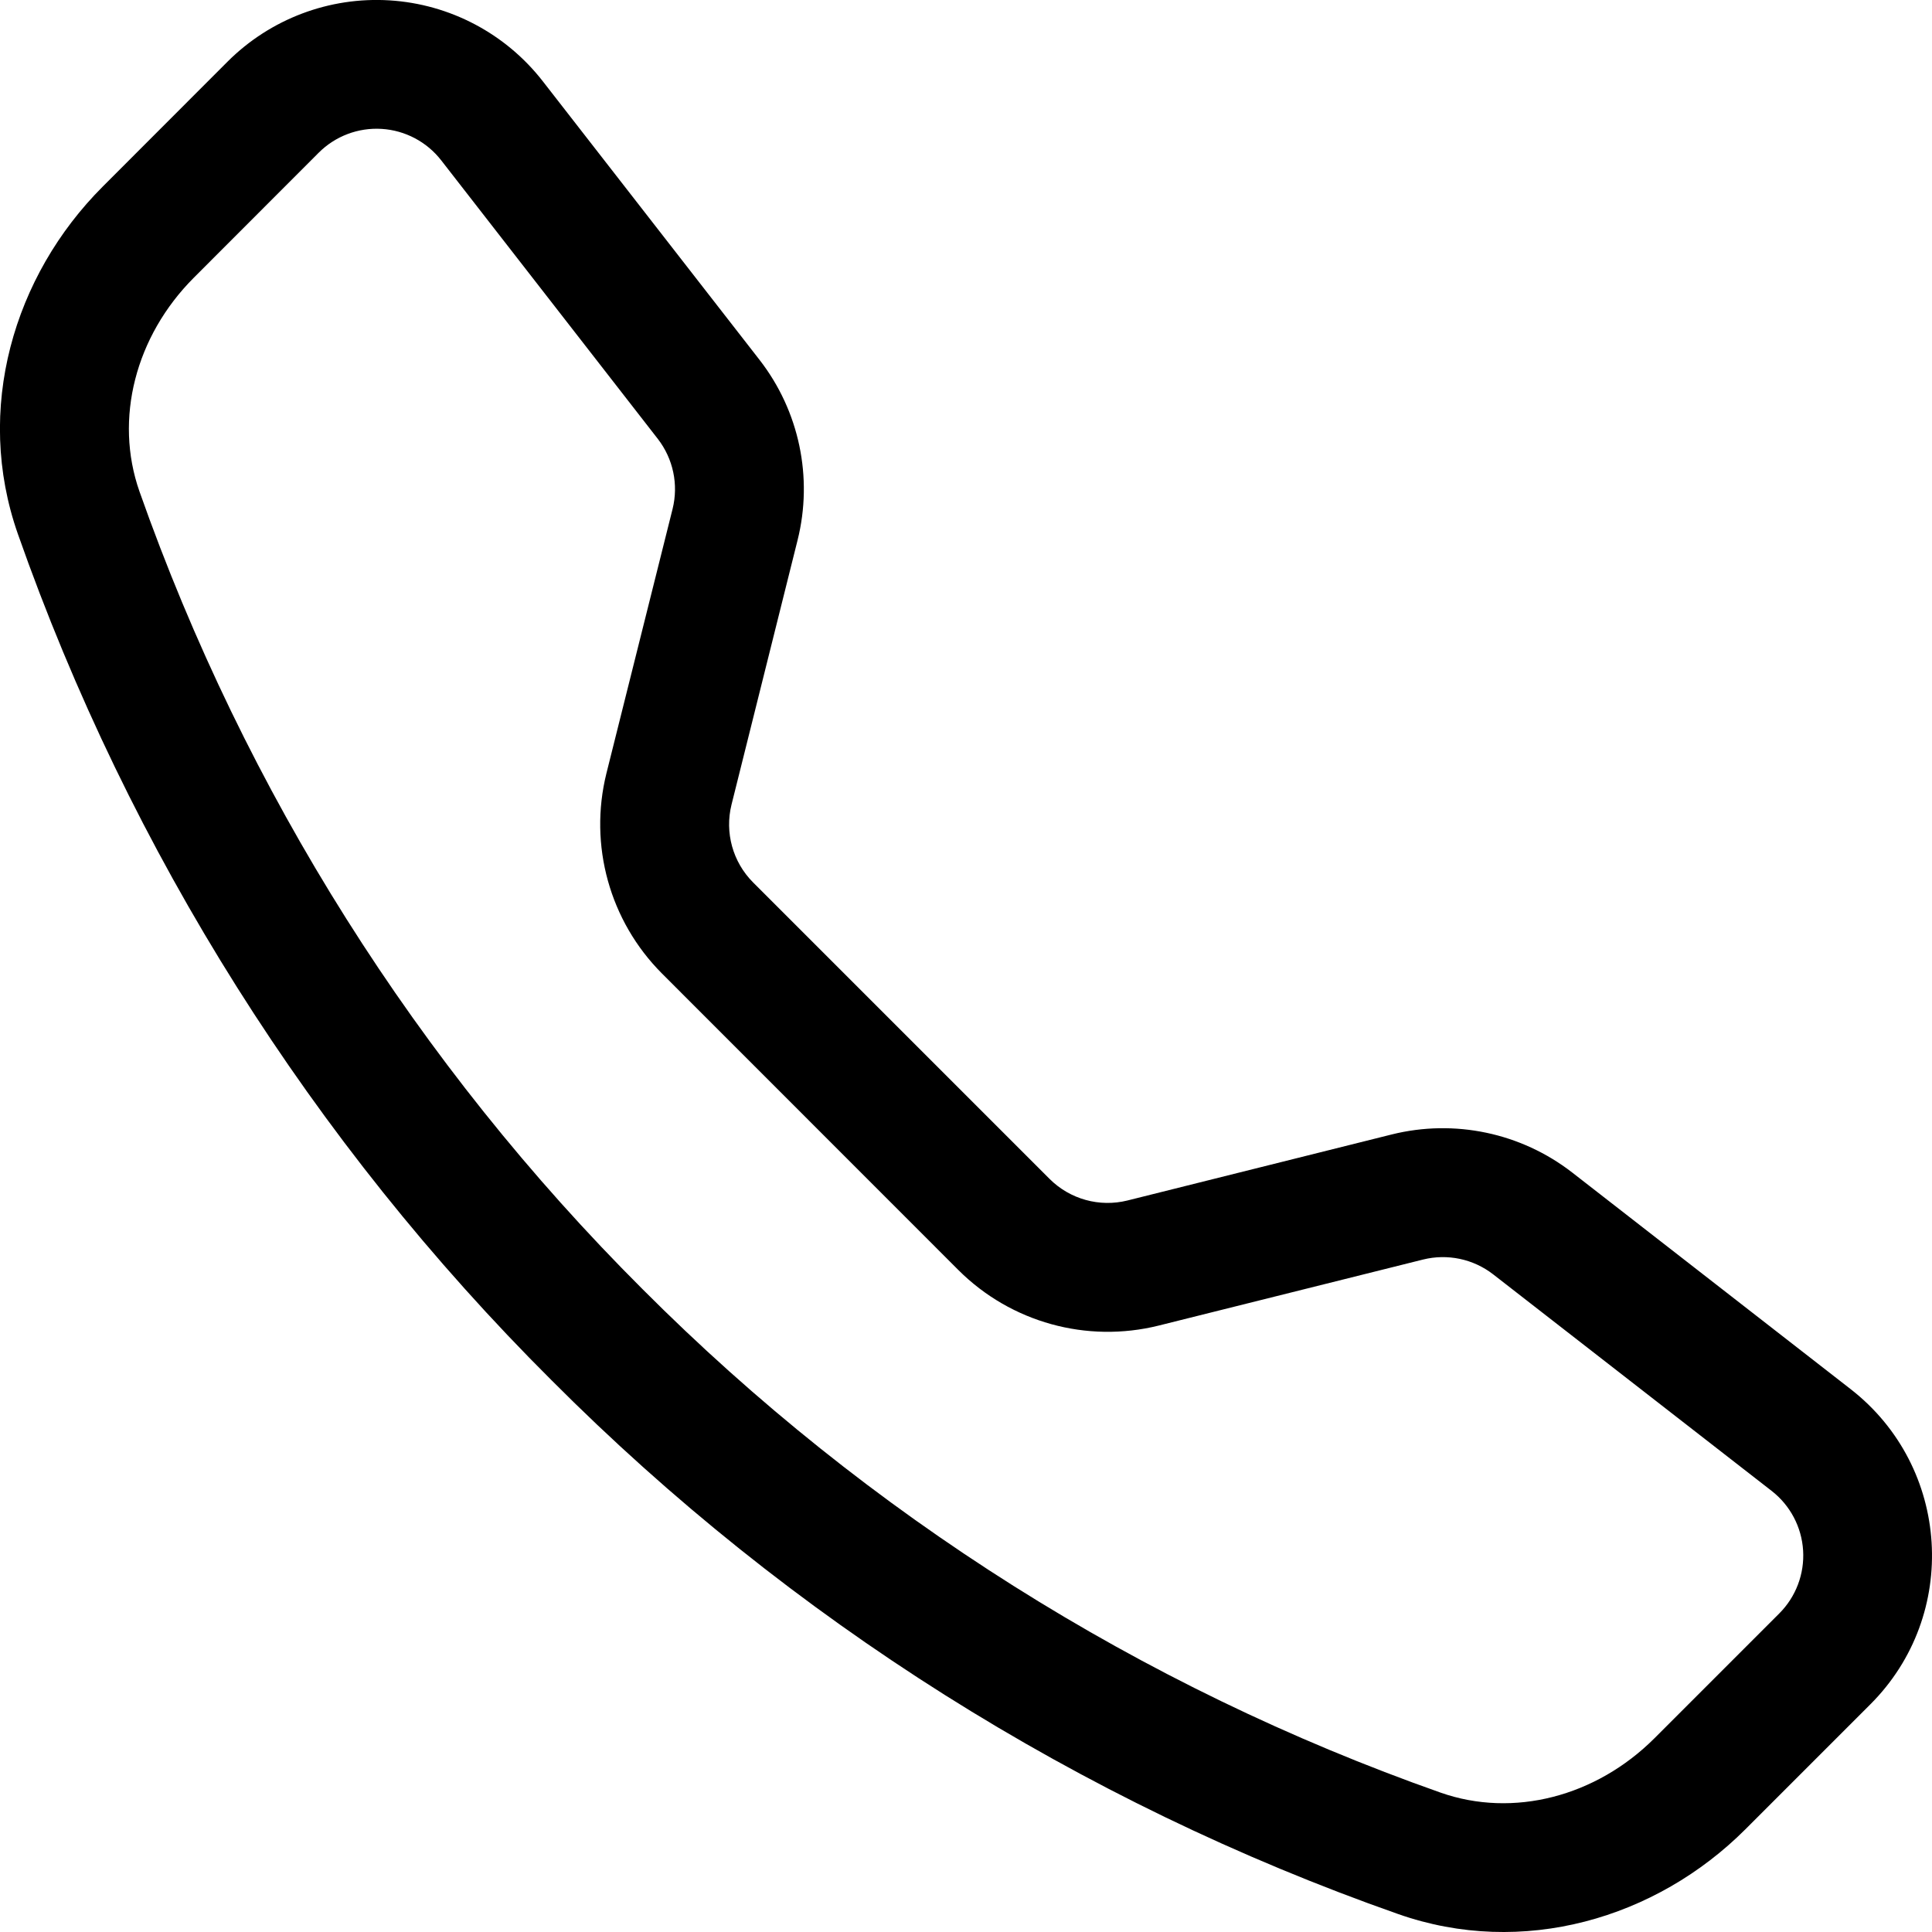
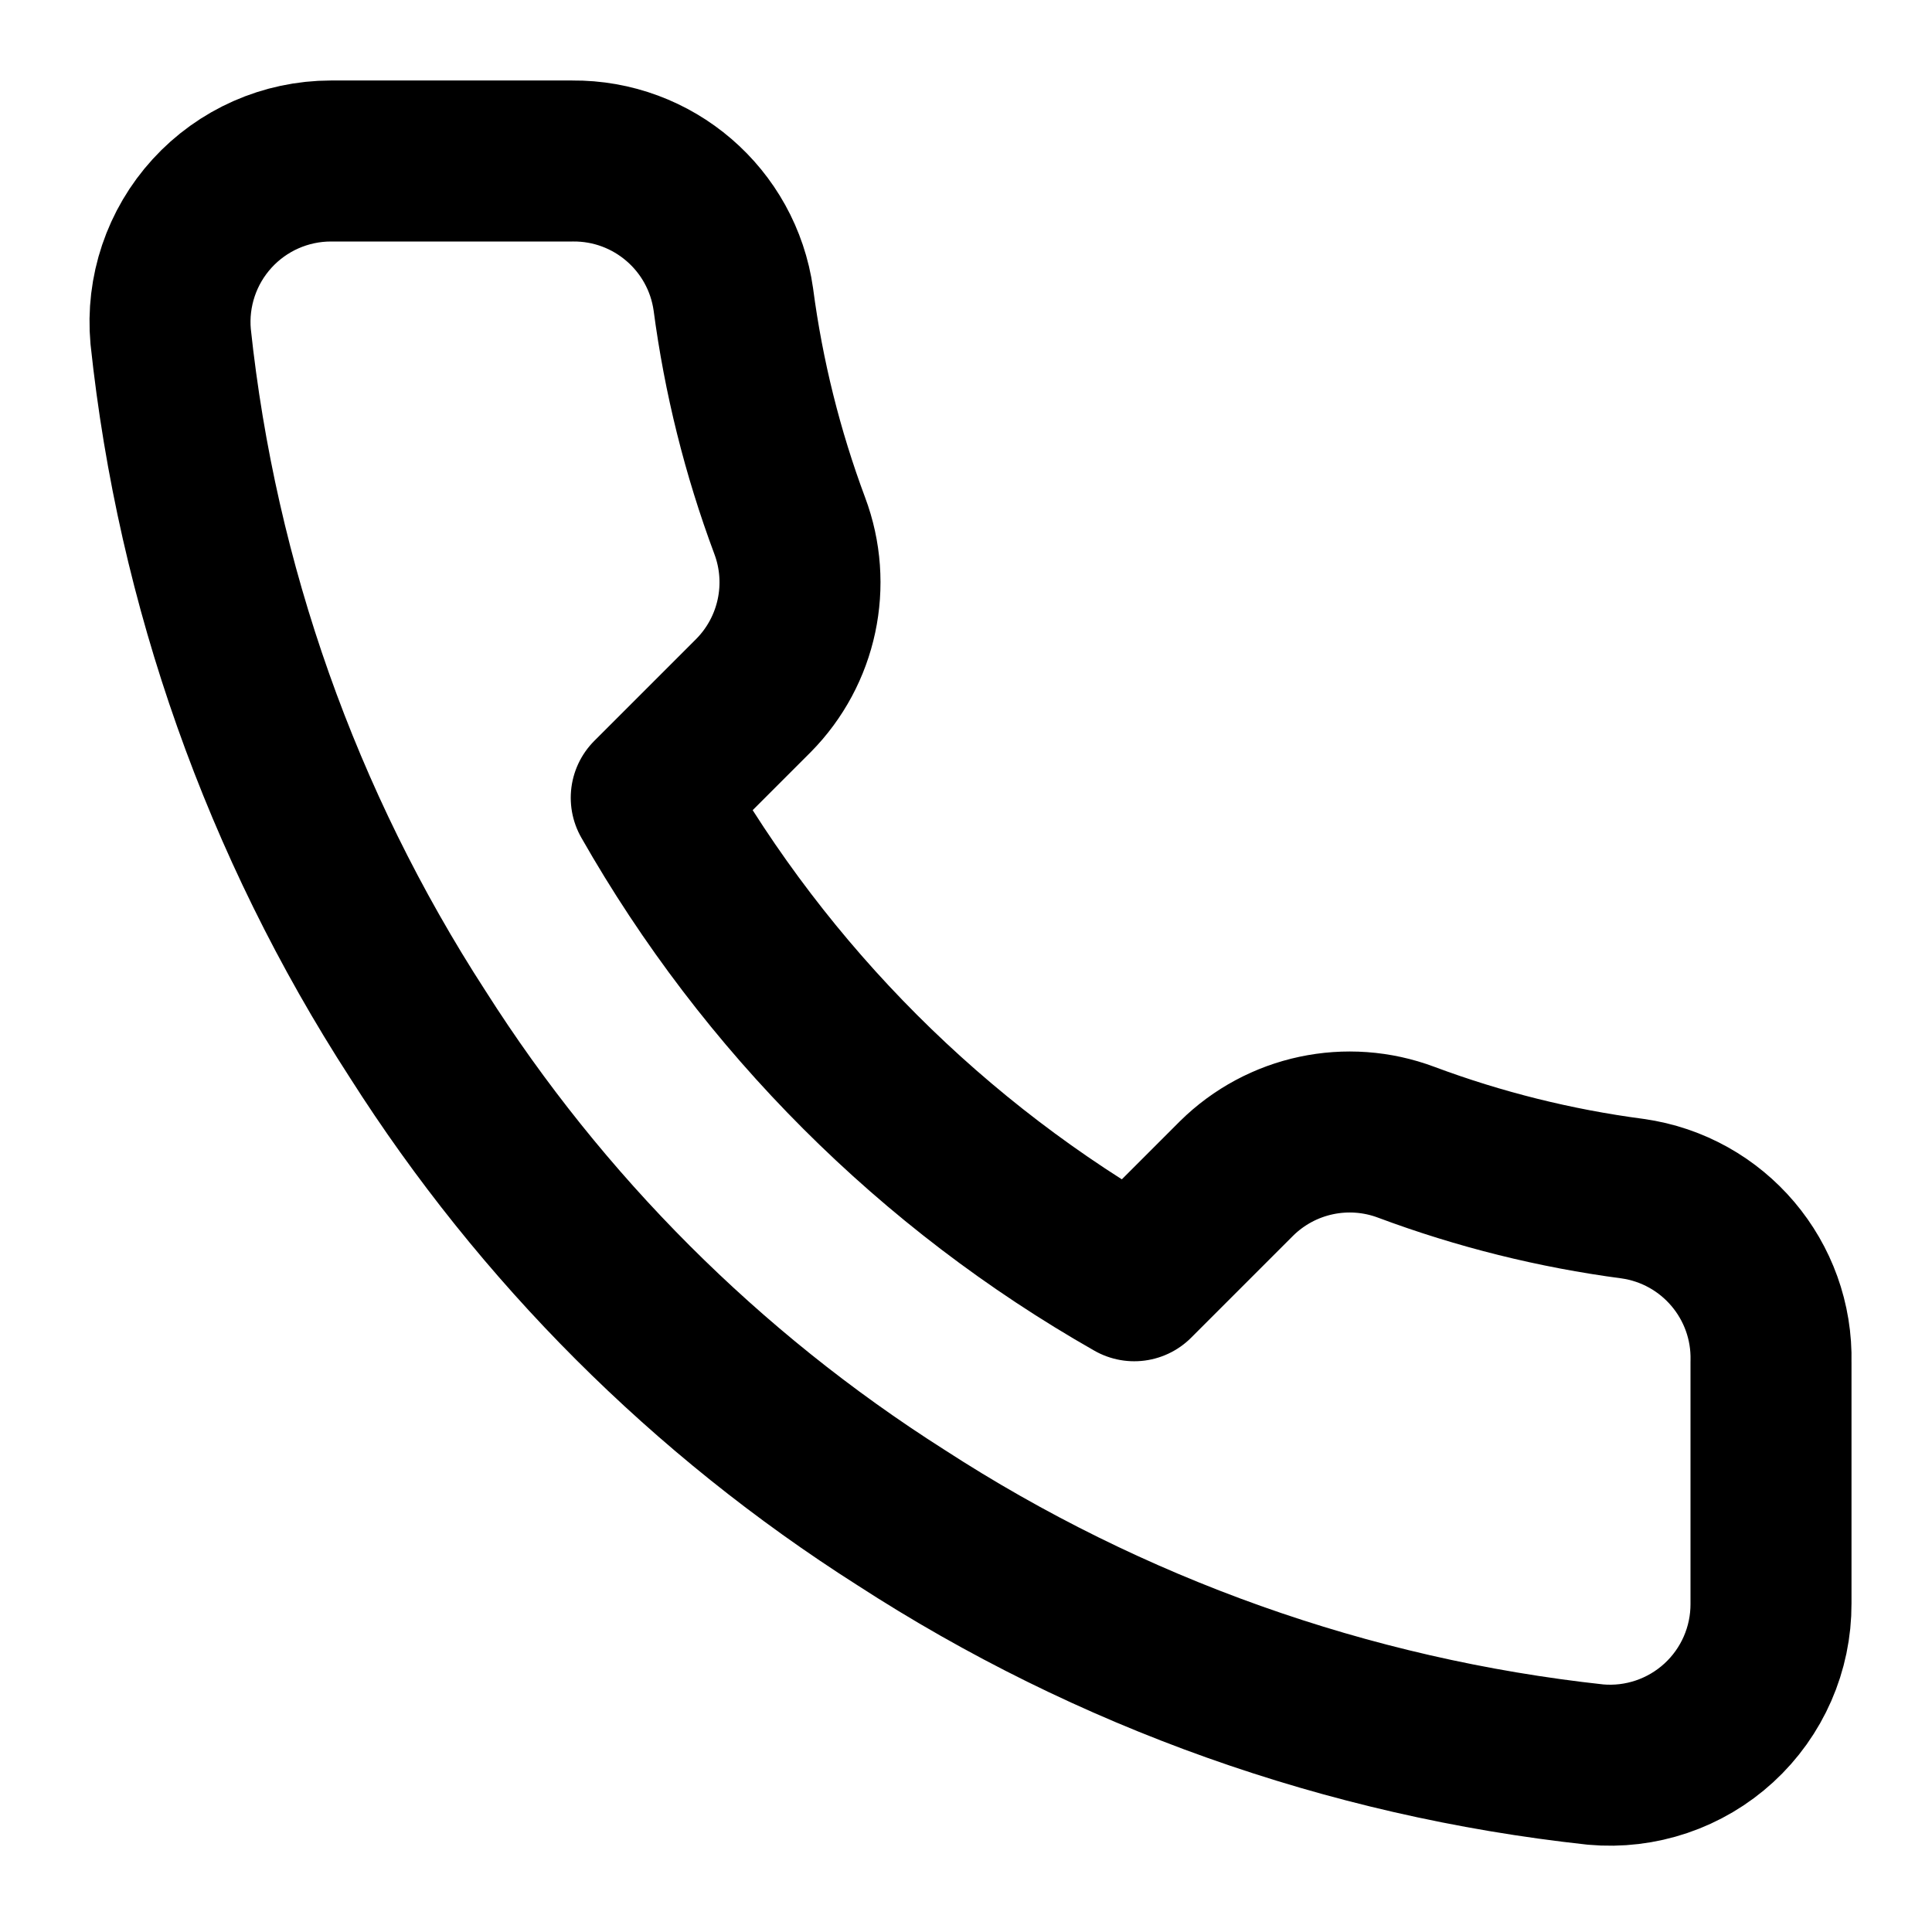
- <svg xmlns="http://www.w3.org/2000/svg" width="16" height="16" fill="currentColor" class="bi bi-telephone" viewBox="0 0 16 16">
-   <path d="M3.654 1.328a.678.678 0 0 0-1.015-.063L1.605 2.3c-.483.484-.661 1.169-.45 1.77a17.6 17.6 0 0 0 4.168 6.608 17.6 17.6 0 0 0 6.608 4.168c.601.211 1.286.033 1.77-.45l1.034-1.034a.678.678 0 0 0-.063-1.015l-2.307-1.794a.68.68 0 0 0-.58-.122l-2.19.547a1.75 1.75 0 0 1-1.657-.459L5.482 8.062a1.75 1.75 0 0 1-.46-1.657l.548-2.19a.68.68 0 0 0-.122-.58zM1.884.511a1.745 1.745 0 0 1 2.612.163L6.29 2.98c.329.423.445.974.315 1.494l-.547 2.19a.68.68 0 0 0 .178.643l2.457 2.457a.68.68 0 0 0 .644.178l2.189-.547a1.75 1.75 0 0 1 1.494.315l2.306 1.794c.829.645.905 1.87.163 2.611l-1.034 1.034c-.74.74-1.846 1.065-2.877.702a18.6 18.6 0 0 1-7.01-4.42 18.6 18.6 0 0 1-4.42-7.009c-.362-1.03-.037-2.137.703-2.877z" />
+ <svg xmlns="http://www.w3.org/2000/svg" class="lucide lucide-phone" width="24" height="24" viewBox="0 0 24 24" fill="none" stroke="currentColor" stroke-width="2" stroke-linecap="round" stroke-linejoin="round">
+   <path d="M22 16.92v3a2 2 0 0 1-2.18 2 19.79 19.79 0 0 1-8.63-3.07 19.5 19.5 0 0 1-6-6 19.79 19.79 0 0 1-3.07-8.67A2 2 0 0 1 4.11 2h3a2 2 0 0 1 2 1.72 12.84 12.84 0 0 0 .7 2.81 2 2 0 0 1-.45 2.11L8.09 9.91a16 16 0 0 0 6 6l1.27-1.27a2 2 0 0 1 2.11-.45 12.84 12.84 0 0 0 2.81.7A2 2 0 0 1 22 16.92z" />
</svg>
